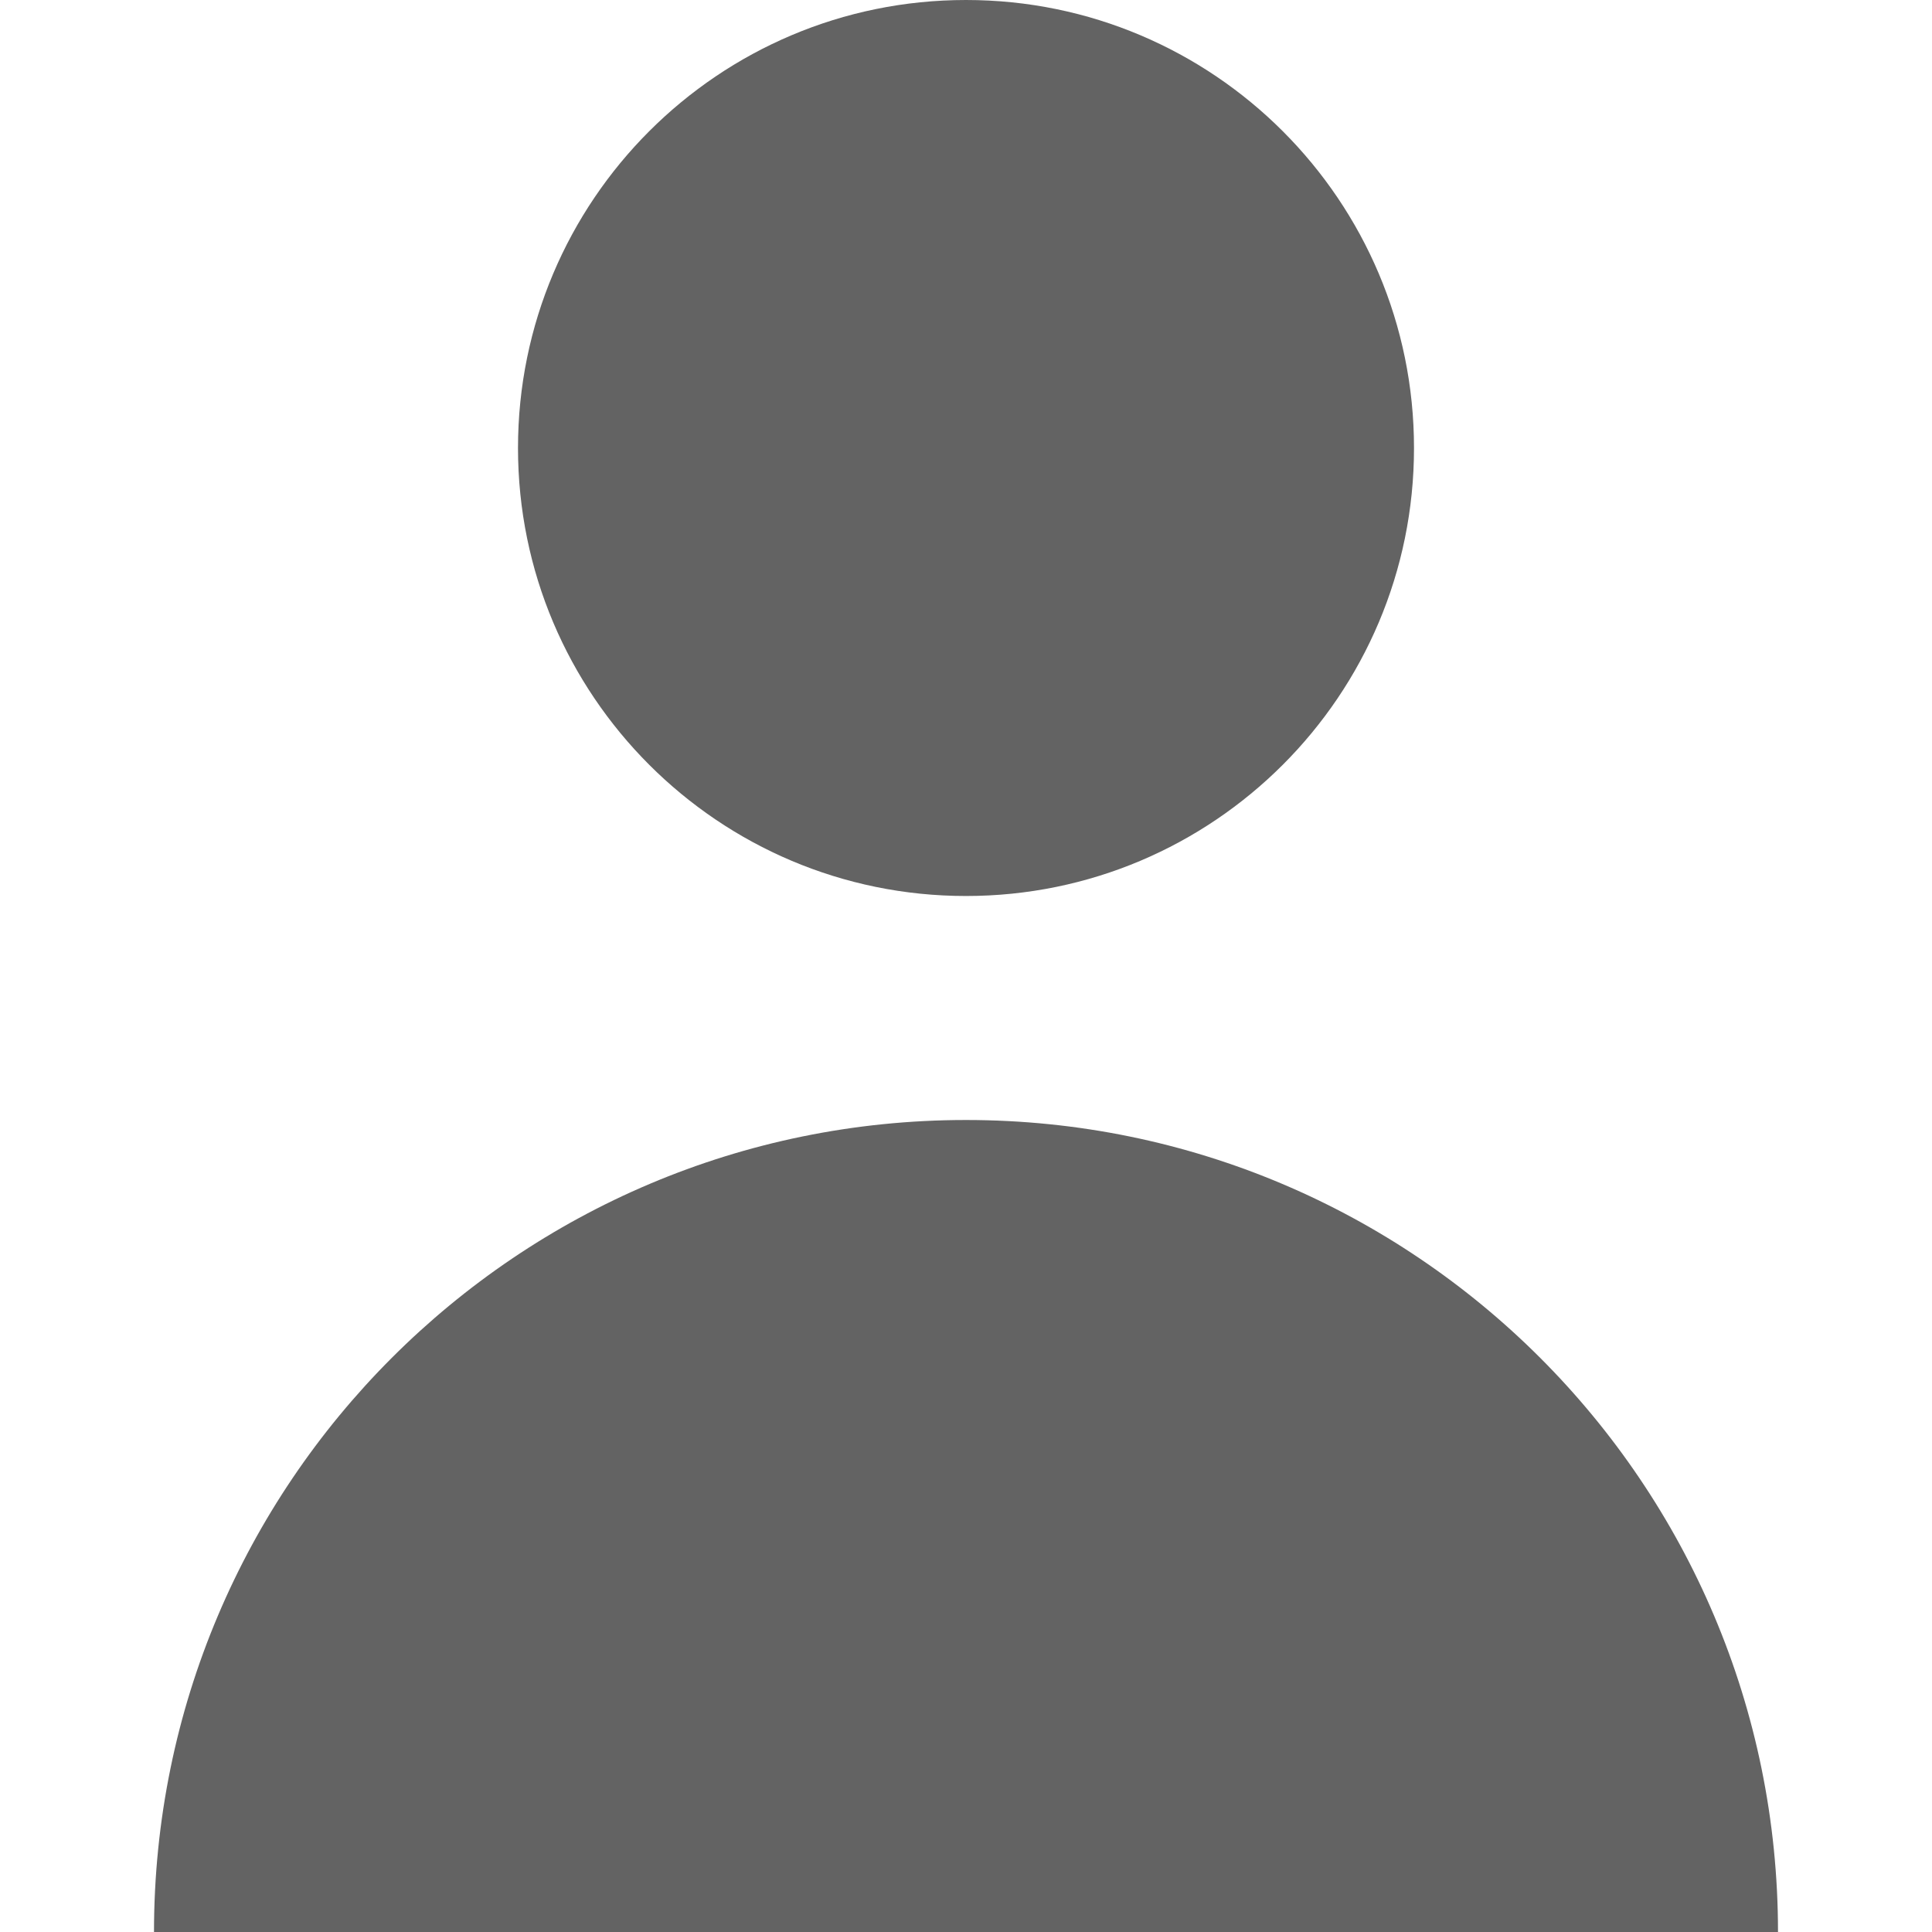
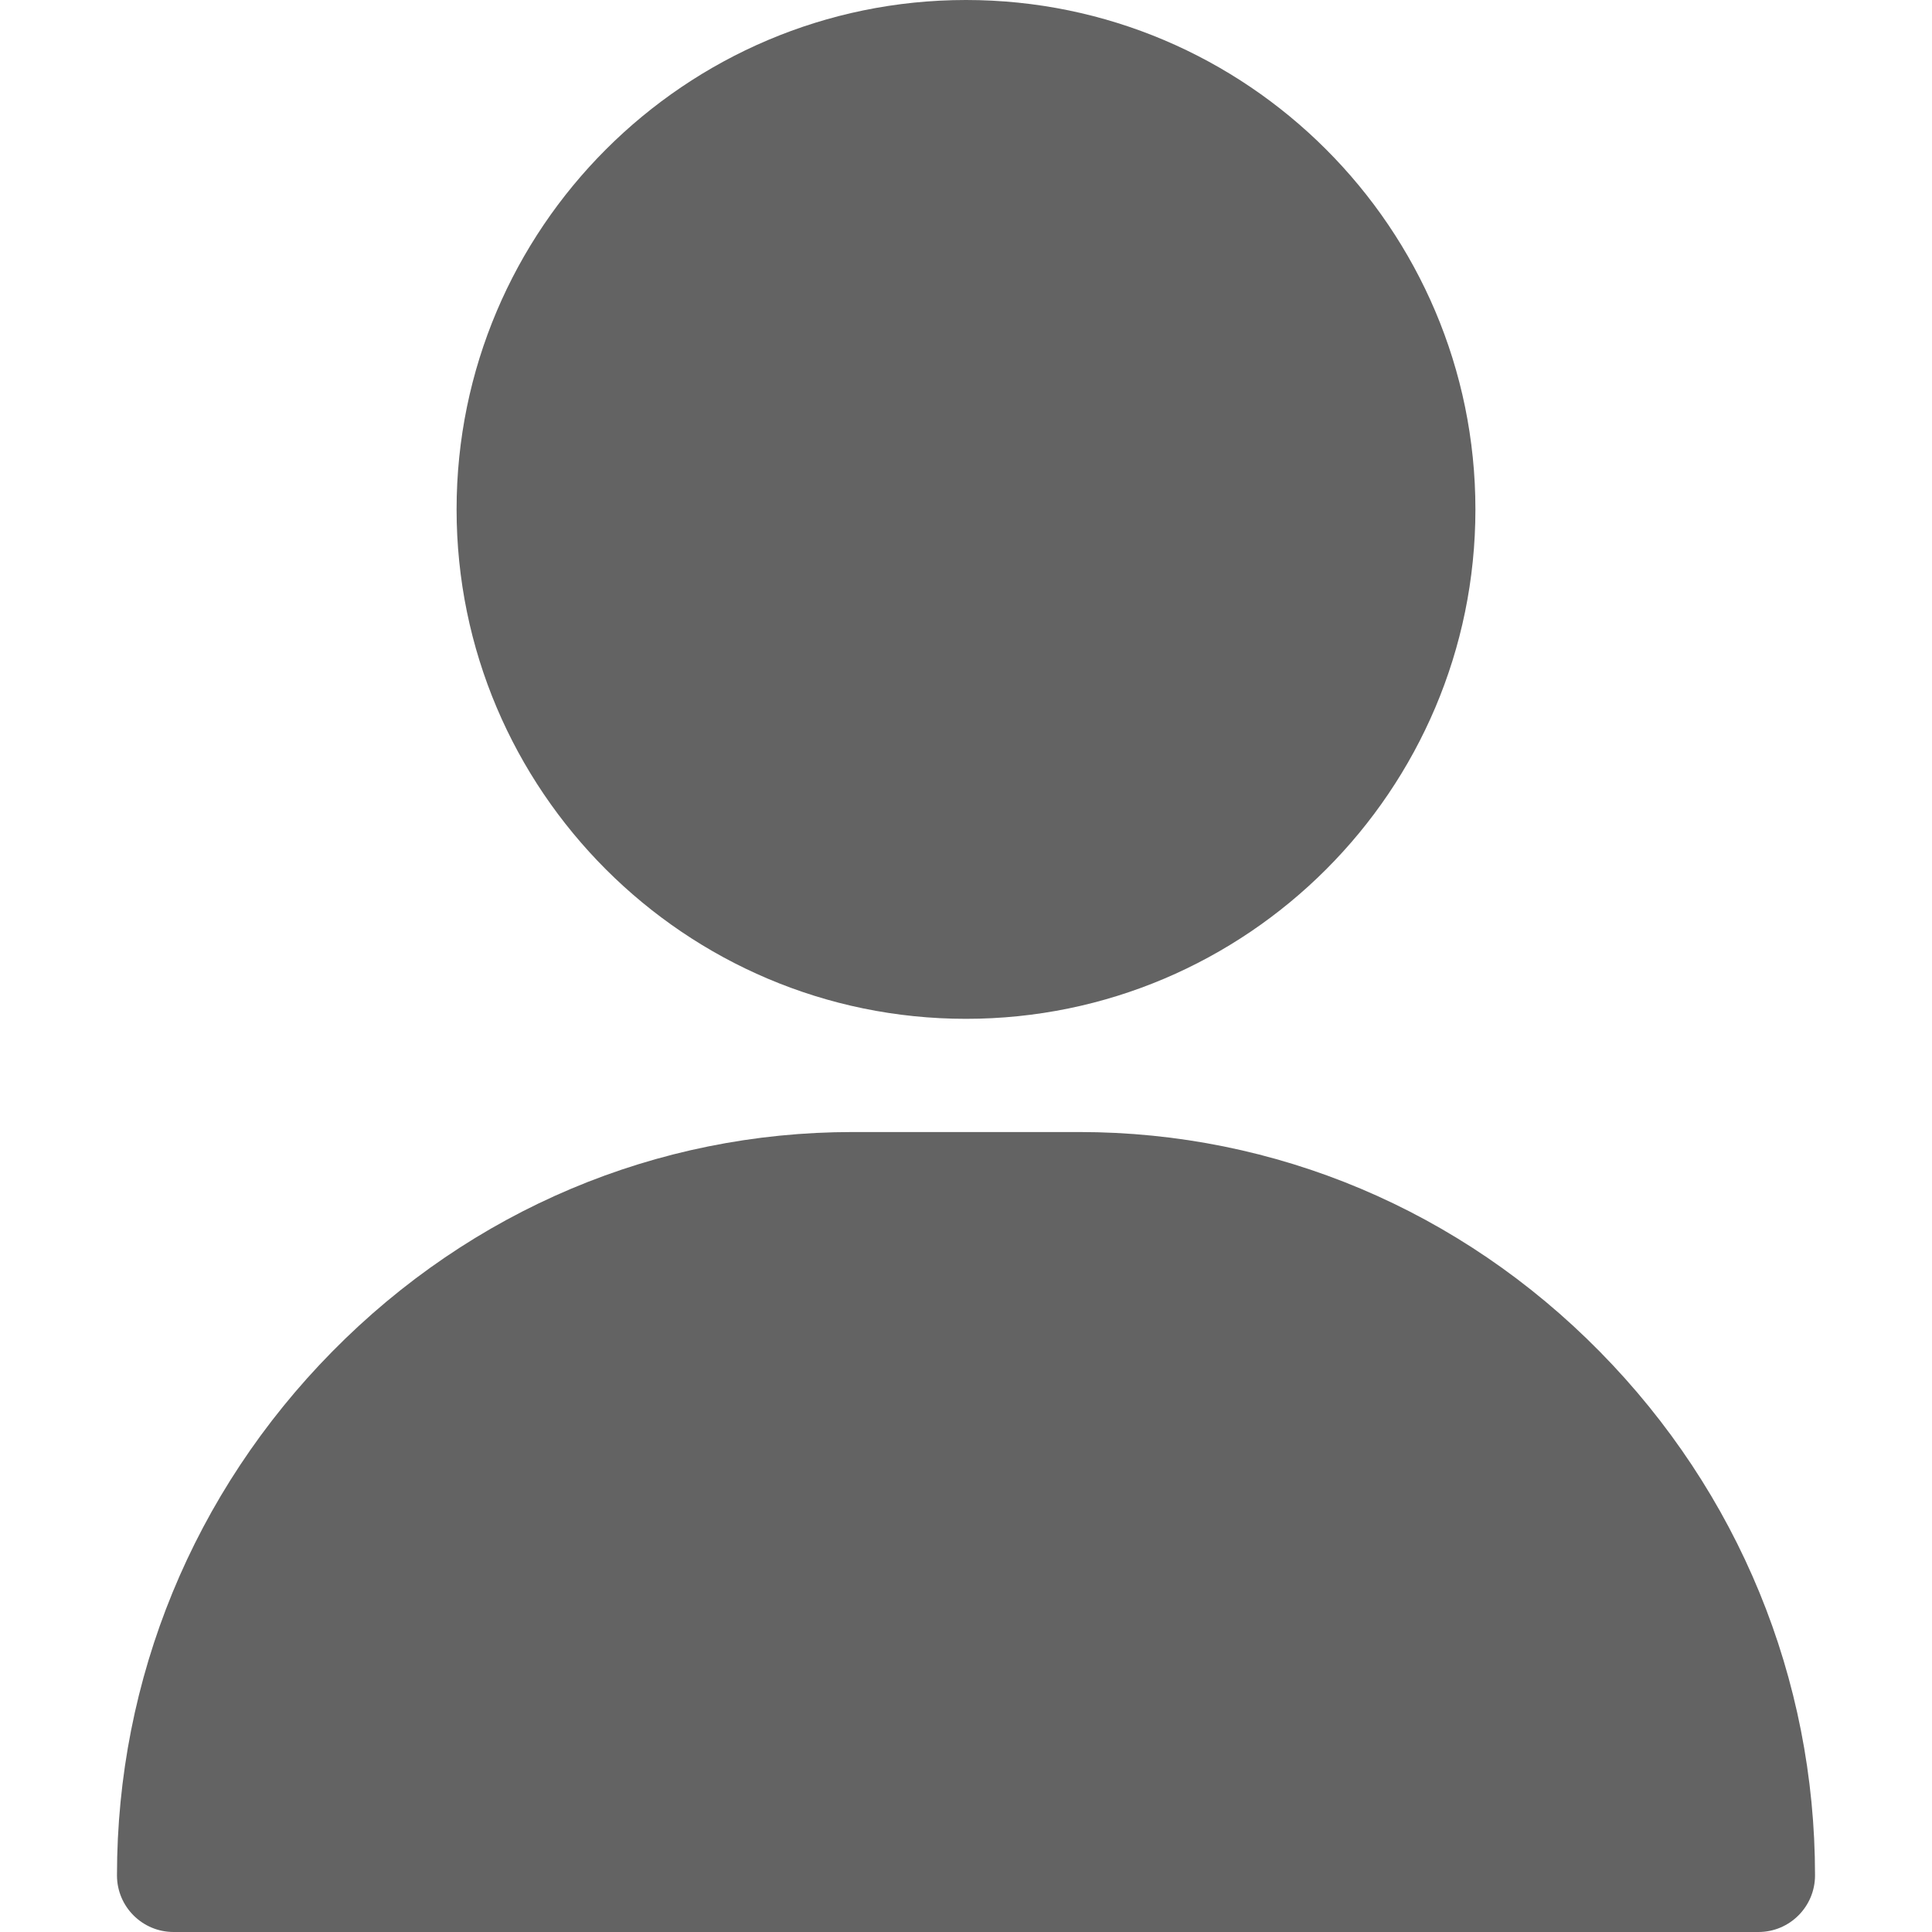
- <svg xmlns="http://www.w3.org/2000/svg" version="1.1" id="Layer_1" x="0px" y="0px" viewBox="0 0 258.75 258.75" style="enable-background:new 0 0 258.75 258.75;" xml:space="preserve" width="512px" height="512px">
+ <svg xmlns="http://www.w3.org/2000/svg" version="1.1" id="Layer_1" x="0px" y="0px" viewBox="0 0 512 512" style="enable-background:new 0 0 512 512;" xml:space="preserve" width="512px" height="512px">
  <g>
-     <circle cx="129.375" cy="60" r="60" fill="#636363" />
-     <path d="M129.375,150c-60.061,0-108.75,48.689-108.75,108.75h217.5C238.125,198.689,189.436,150,129.375,150z" fill="#636363" />
+     <g>
+       <path d="M256,0c-74.439,0-135,60.561-135,135s60.561,135,135,135s135-60.561,135-135S330.439,0,256,0z" fill="#636363" />
+     </g>
+   </g>
+   <g>
+     <g>
+       <path d="M423.966,358.195C387.006,320.667,338.009,300,286,300h-60c-52.008,0-101.006,20.667-137.966,58.195    C51.255,395.539,31,444.833,31,497c0,8.284,6.716,15,15,15h420c8.284,0,15-6.716,15-15    C481,444.833,460.745,395.539,423.966,358.195z" fill="#636363" />
+     </g>
  </g>
  <g>
</g>
  <g>
</g>
  <g>
</g>
  <g>
</g>
  <g>
</g>
  <g>
</g>
  <g>
</g>
  <g>
</g>
  <g>
</g>
  <g>
</g>
  <g>
</g>
  <g>
</g>
  <g>
</g>
  <g>
</g>
  <g>
</g>
</svg>
